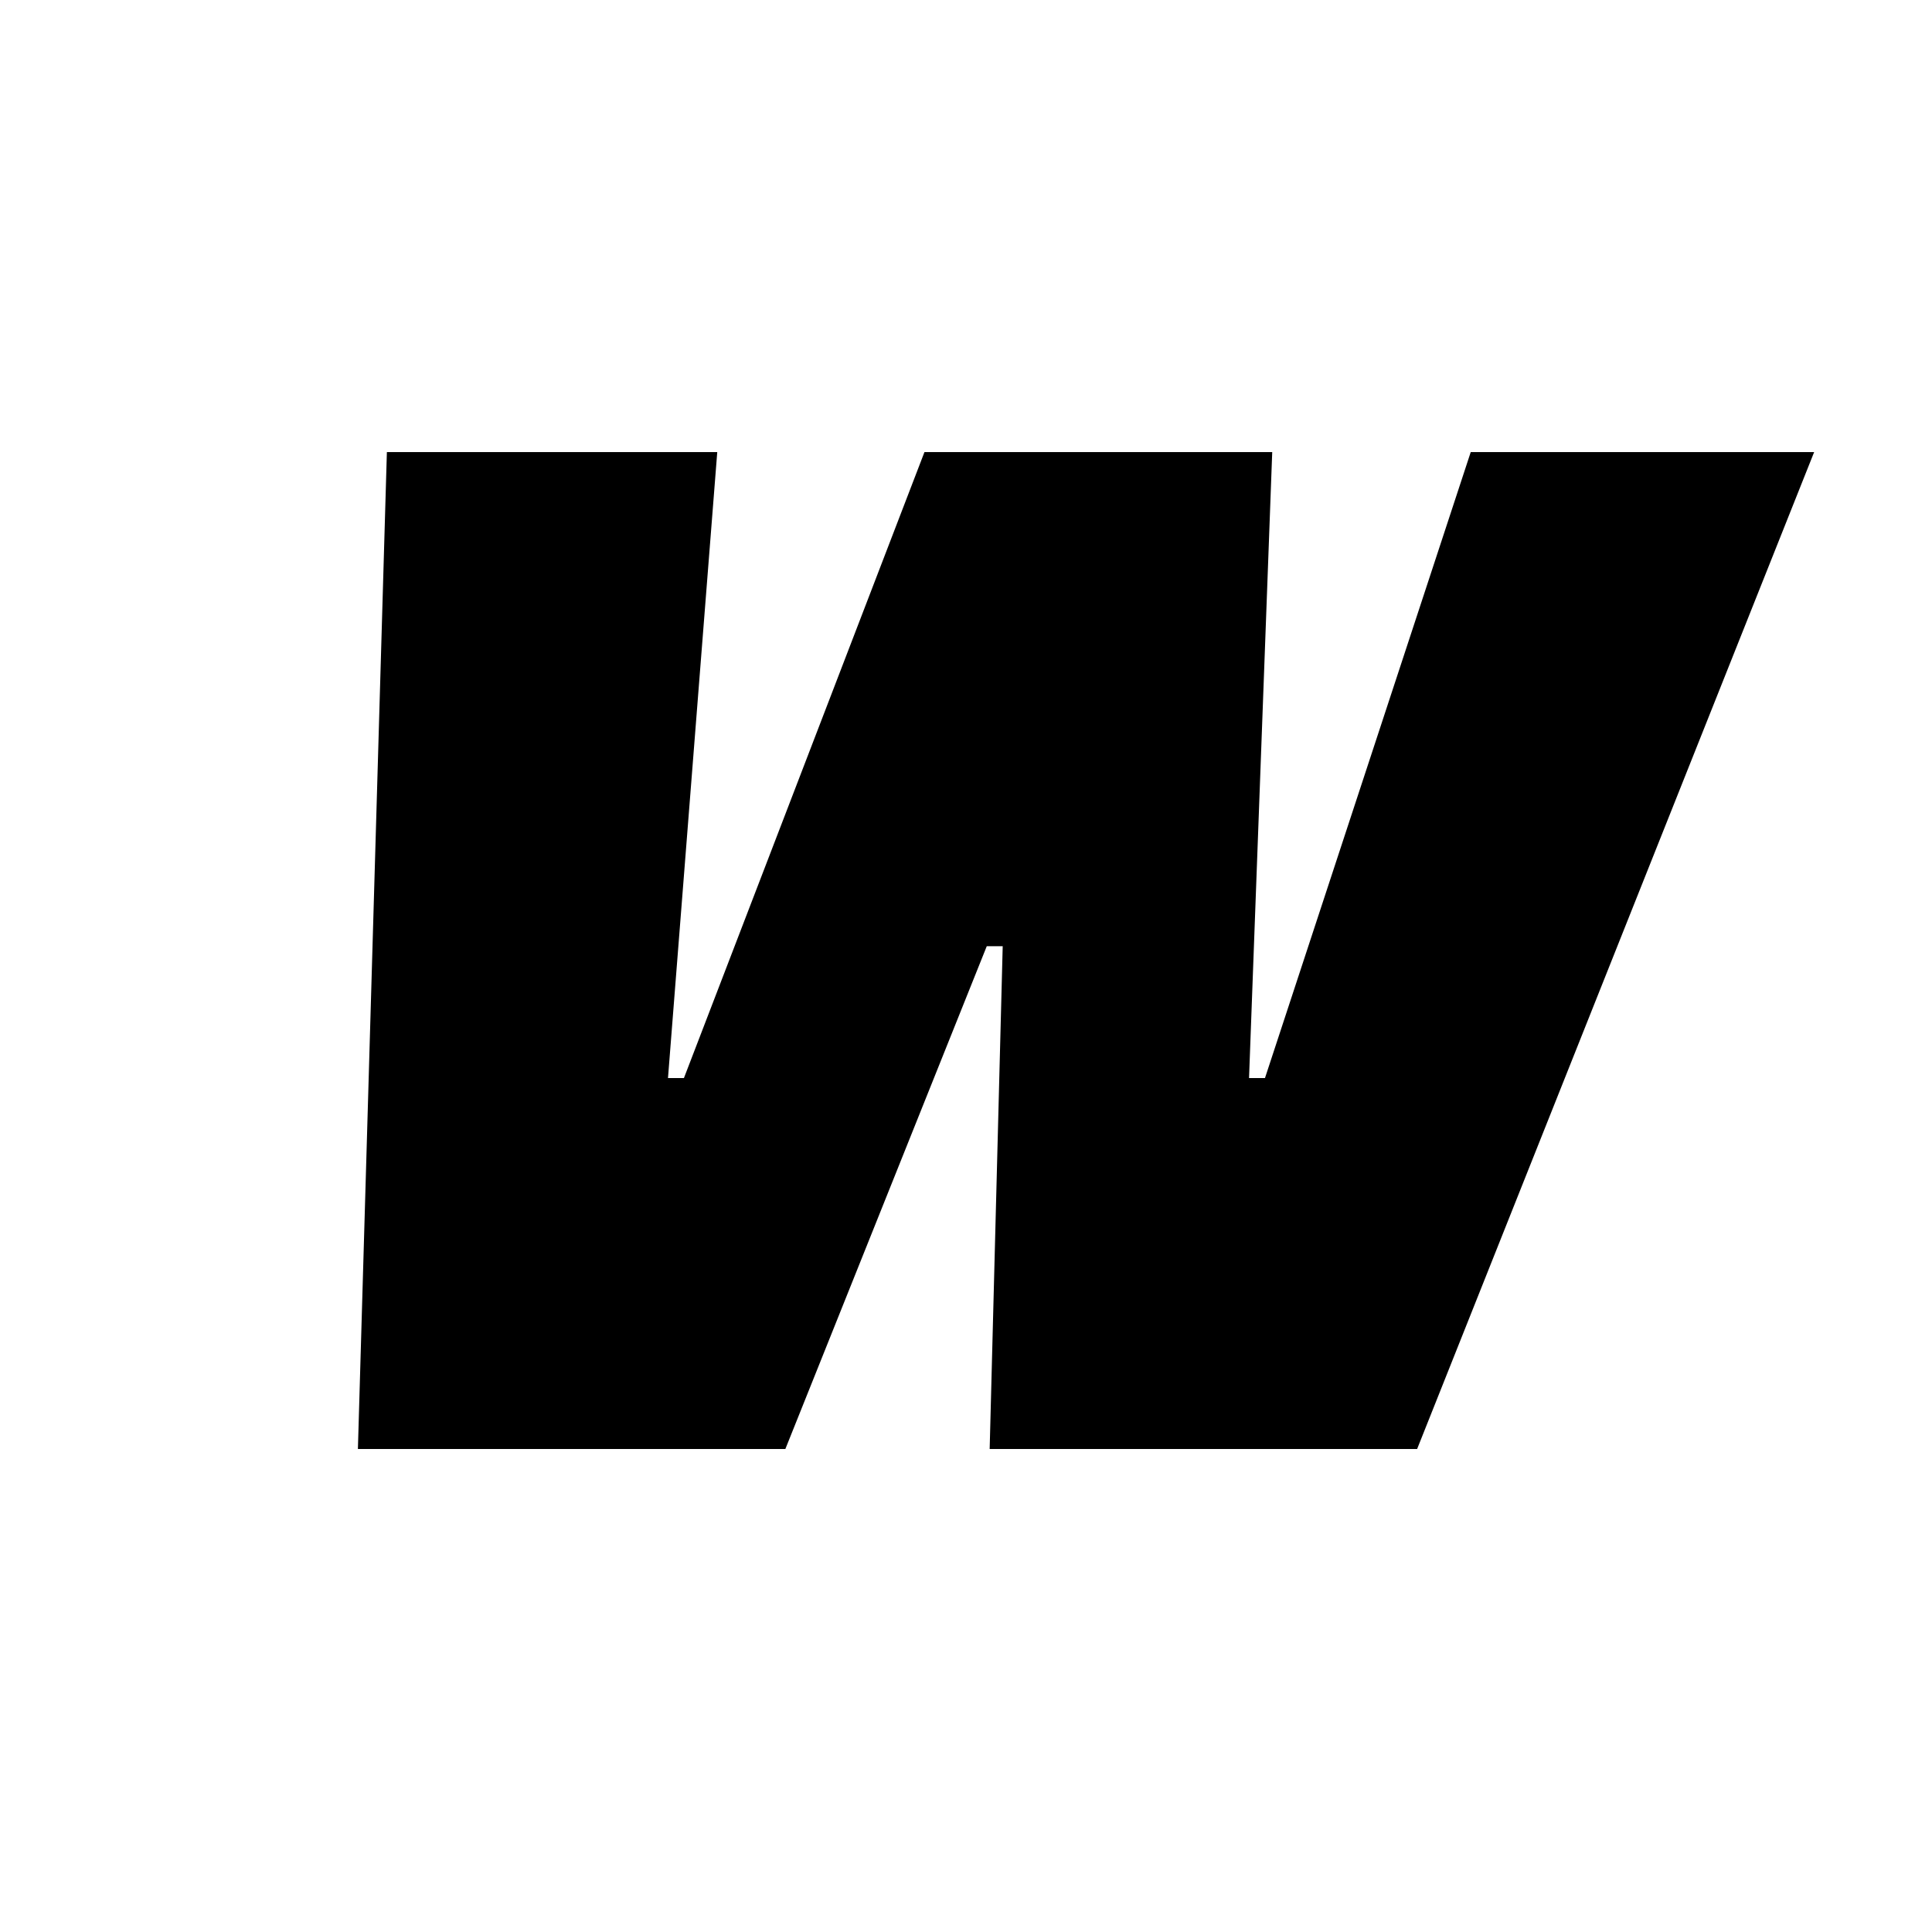
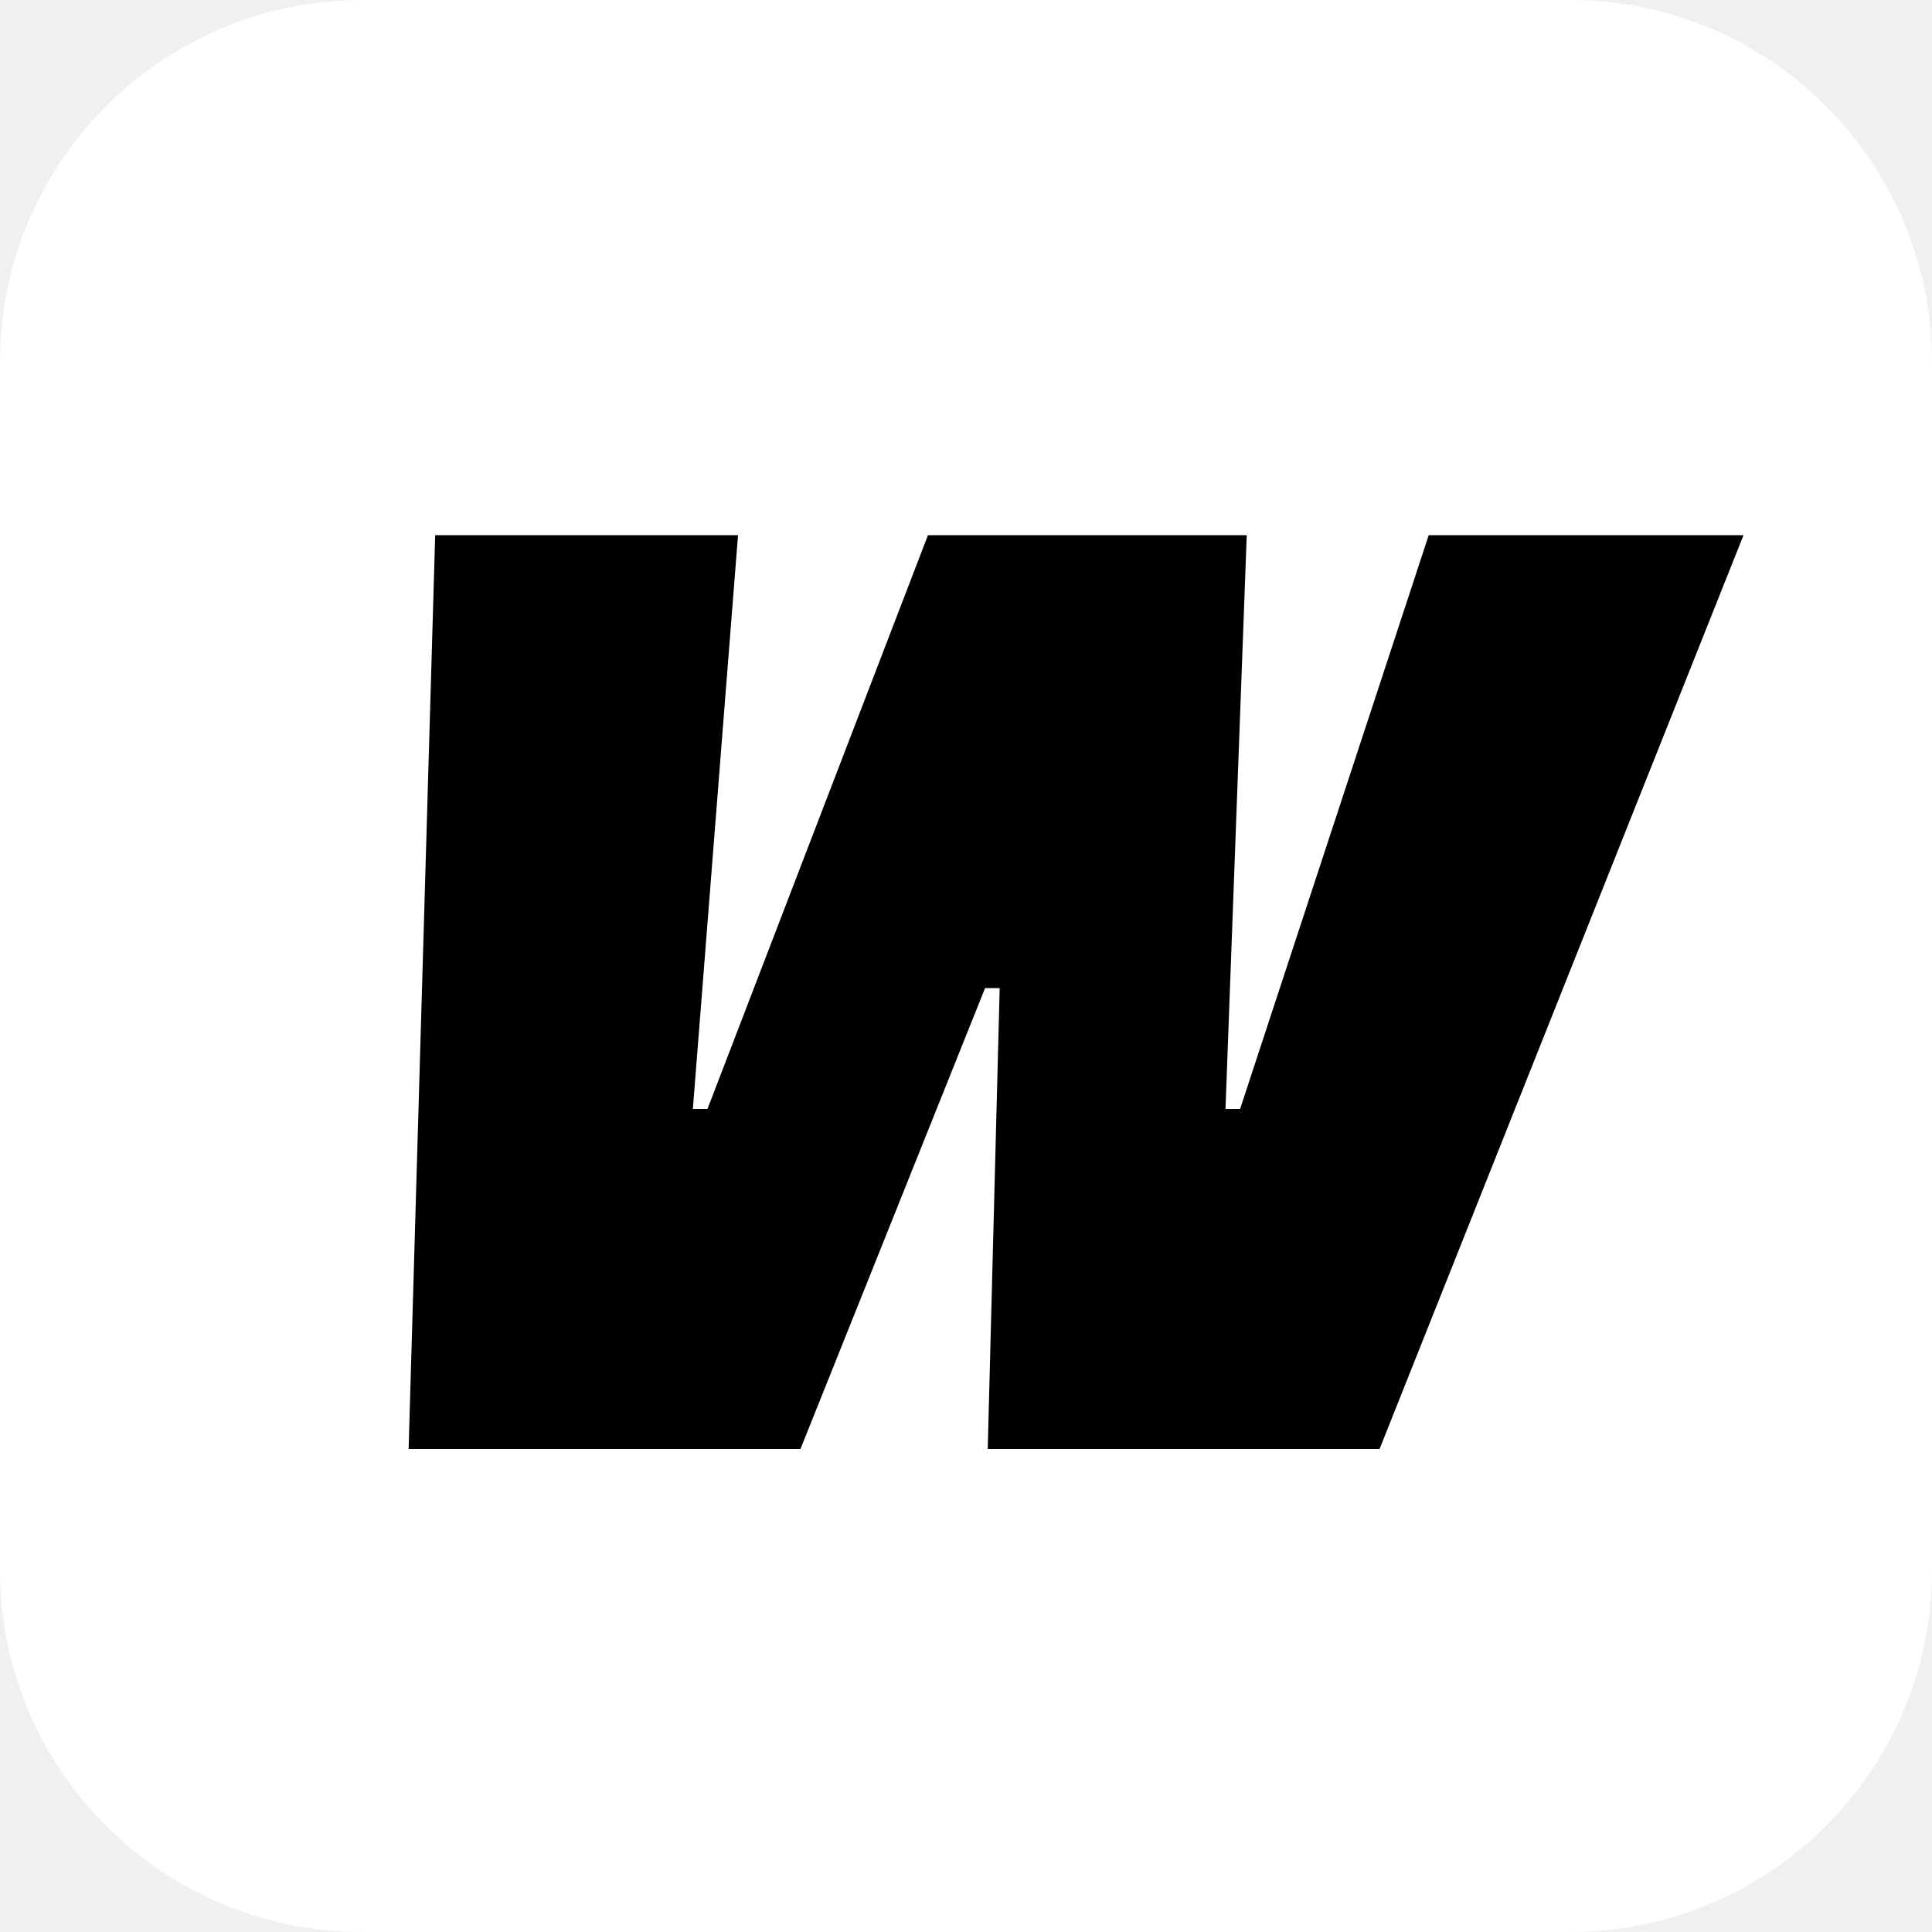
<svg xmlns="http://www.w3.org/2000/svg" width="16" height="16" viewBox="0 0 16 16" fill="none">
-   <rect width="16" height="16" fill="white" />
-   <path d="M2.964 12L3.204 3.744H5.94L5.532 8.928H5.664L7.656 3.744H10.536L10.344 8.928H10.476L12.18 3.744H15.024L11.736 12H8.196L8.304 7.836H8.172L6.504 12H2.964Z" fill="black" />
+   <rect width="16" height="16" rx="3" fill="white" />
+   <path d="M3.384 12L3.604 4.432H6.112L5.738 9.184H5.859L7.685 4.432H10.325L10.149 9.184H10.27L11.832 4.432H14.439L11.425 12H8.18L8.279 8.183H8.158L6.629 12H3.384Z" fill="black" />
</svg>
